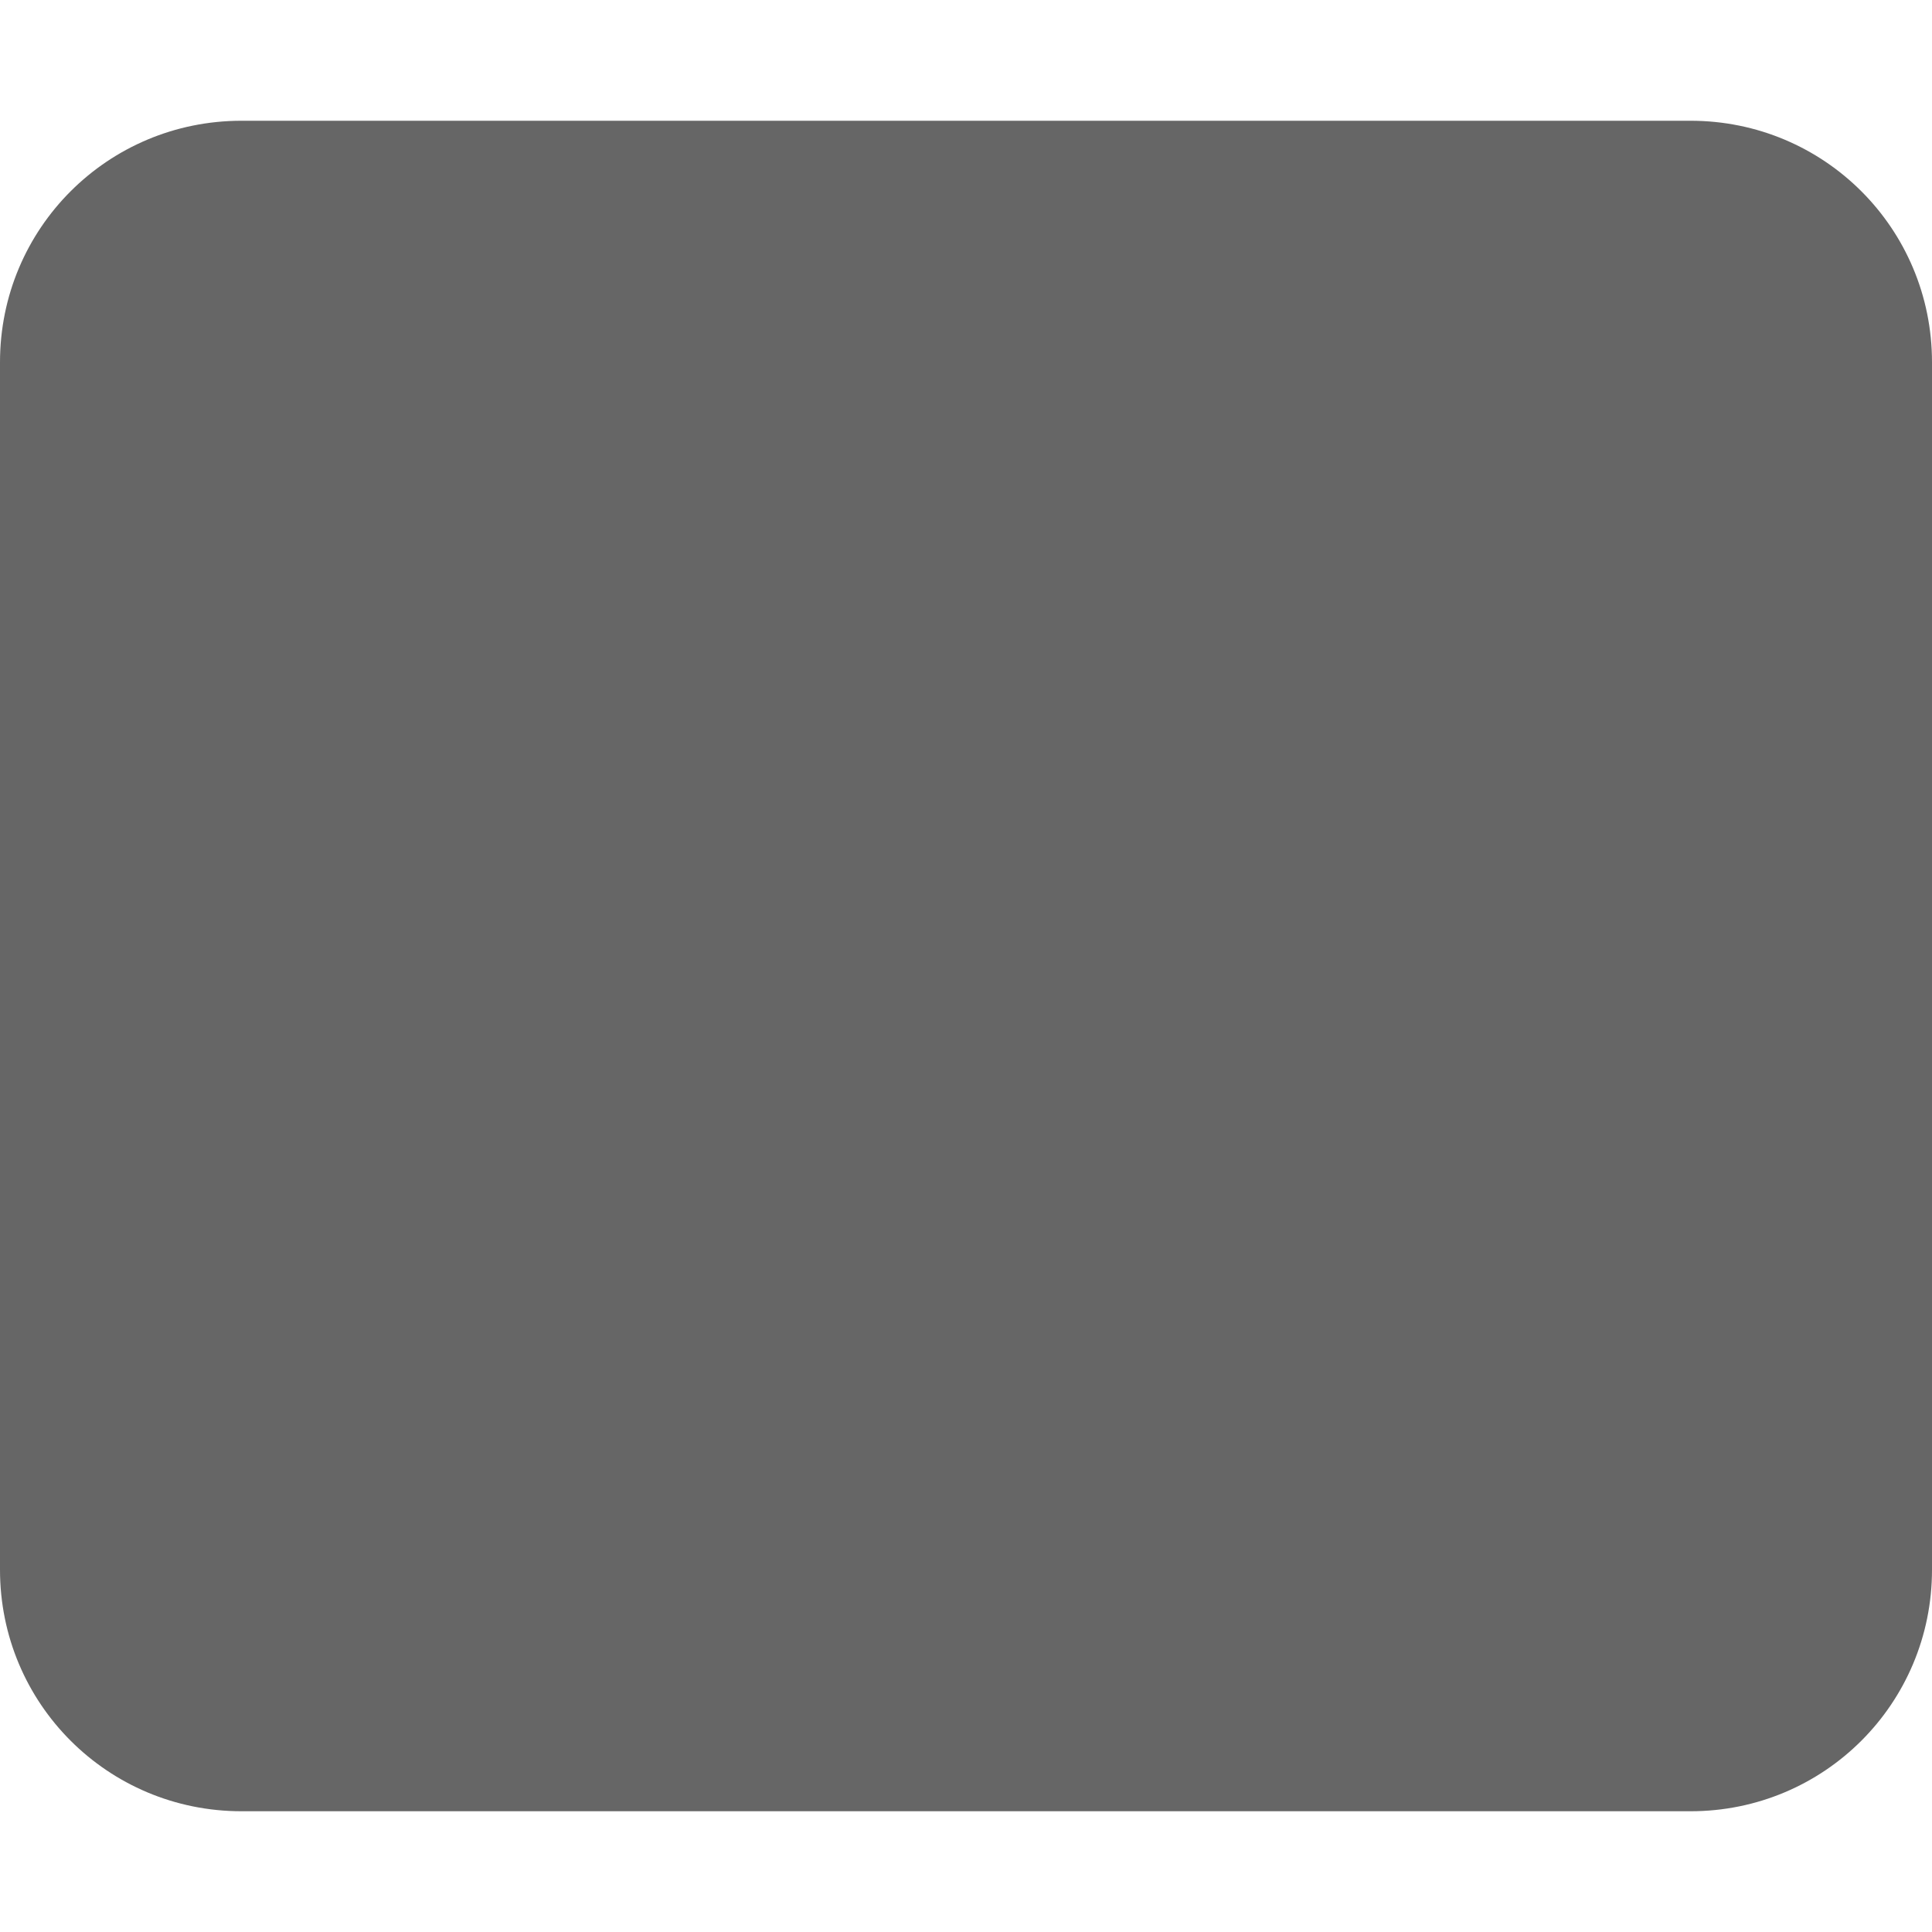
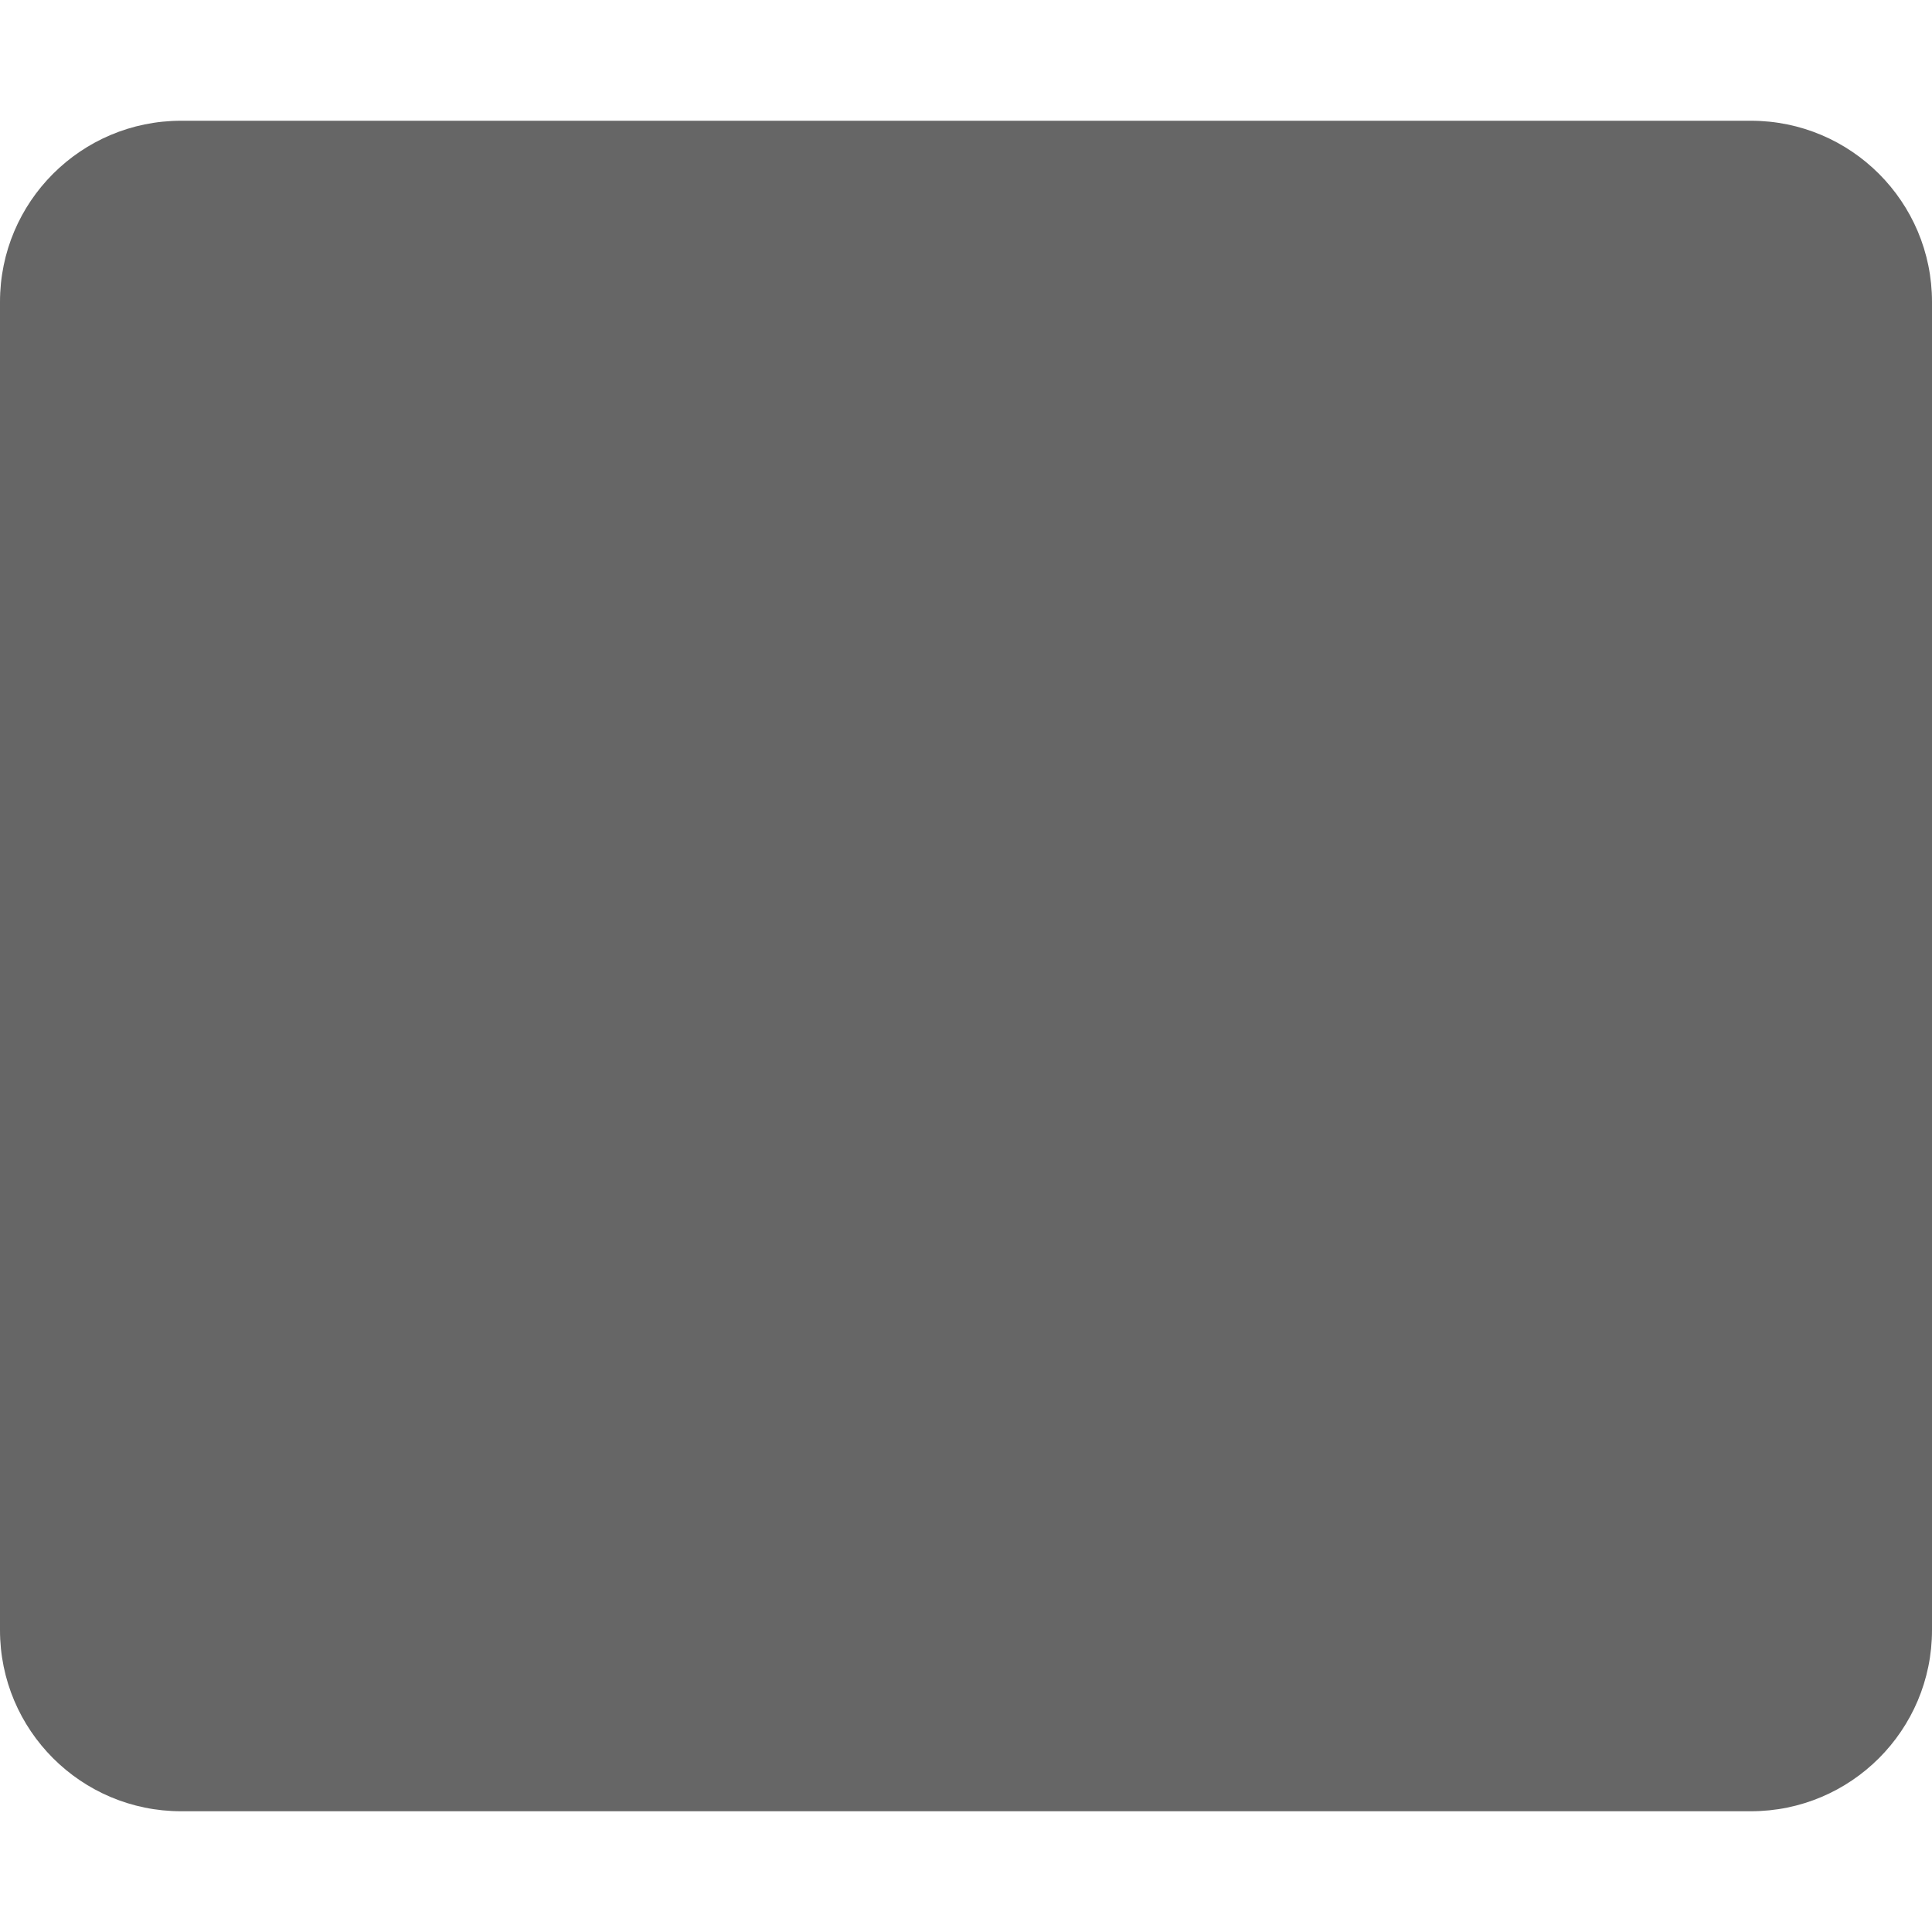
- <svg xmlns="http://www.w3.org/2000/svg" height="16" width="16" id="svg2" version="1.1">
-   <defs id="defs10" />
-   <path id="path6" style="color:#000000;overflow:visible;fill:#666666;marker:none" overflow="visible" d="M 2,1 C 0.892,1 0,1.892 0,3 l 0,10 c 0,1.108 0.892,2 2,2 l 12,0 c 1.108,0 2,-0.892 2,-2 L 16,3 C 16,1.892 15.108,1 14,1 Z" />
+ <svg xmlns="http://www.w3.org/2000/svg" height="16" width="16" version="1.1" id="svg8">
+   <defs id="defs12" />
+   <rect style="opacity:1;vector-effect:none;fill:#666666;fill-opacity:1;stroke:none;stroke-width:2;stroke-linecap:round;stroke-linejoin:round;stroke-miterlimit:4;stroke-dasharray:none;stroke-dashoffset:0;stroke-opacity:1" id="rect825" width="14" height="16" x="1" y="-16" rx="1.5" ry="1.5" transform="rotate(90)" />
</svg>
